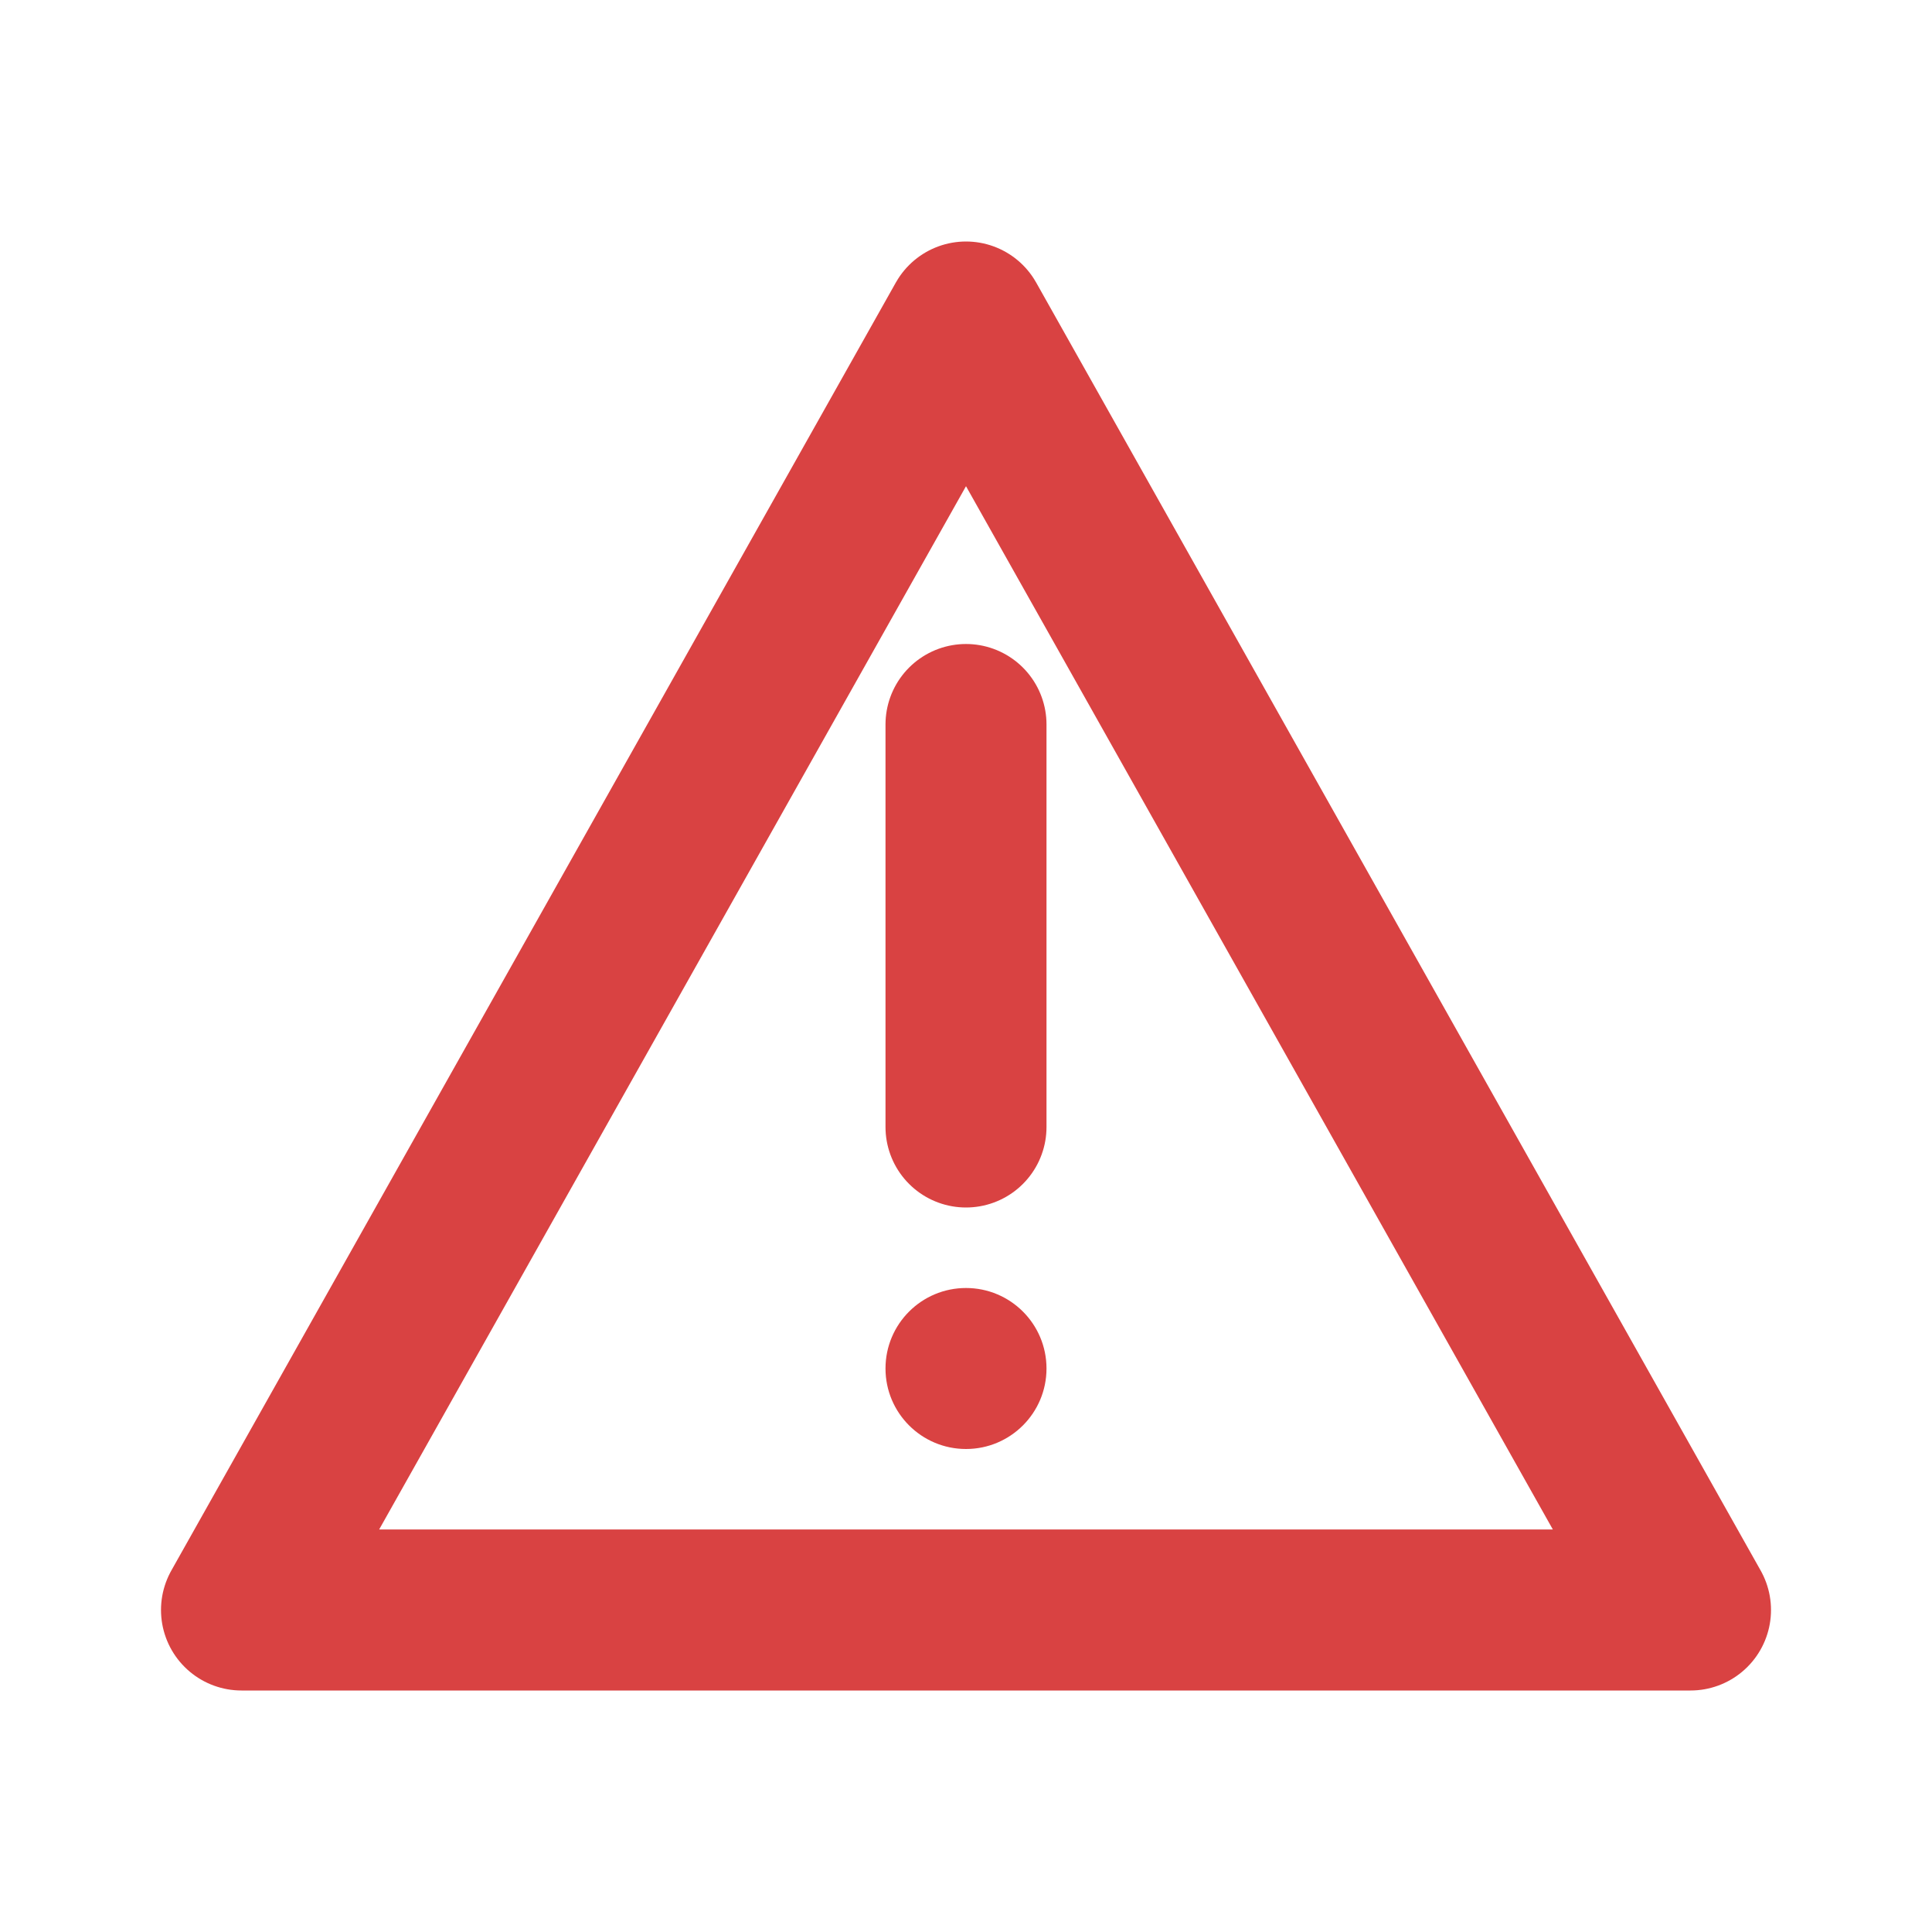
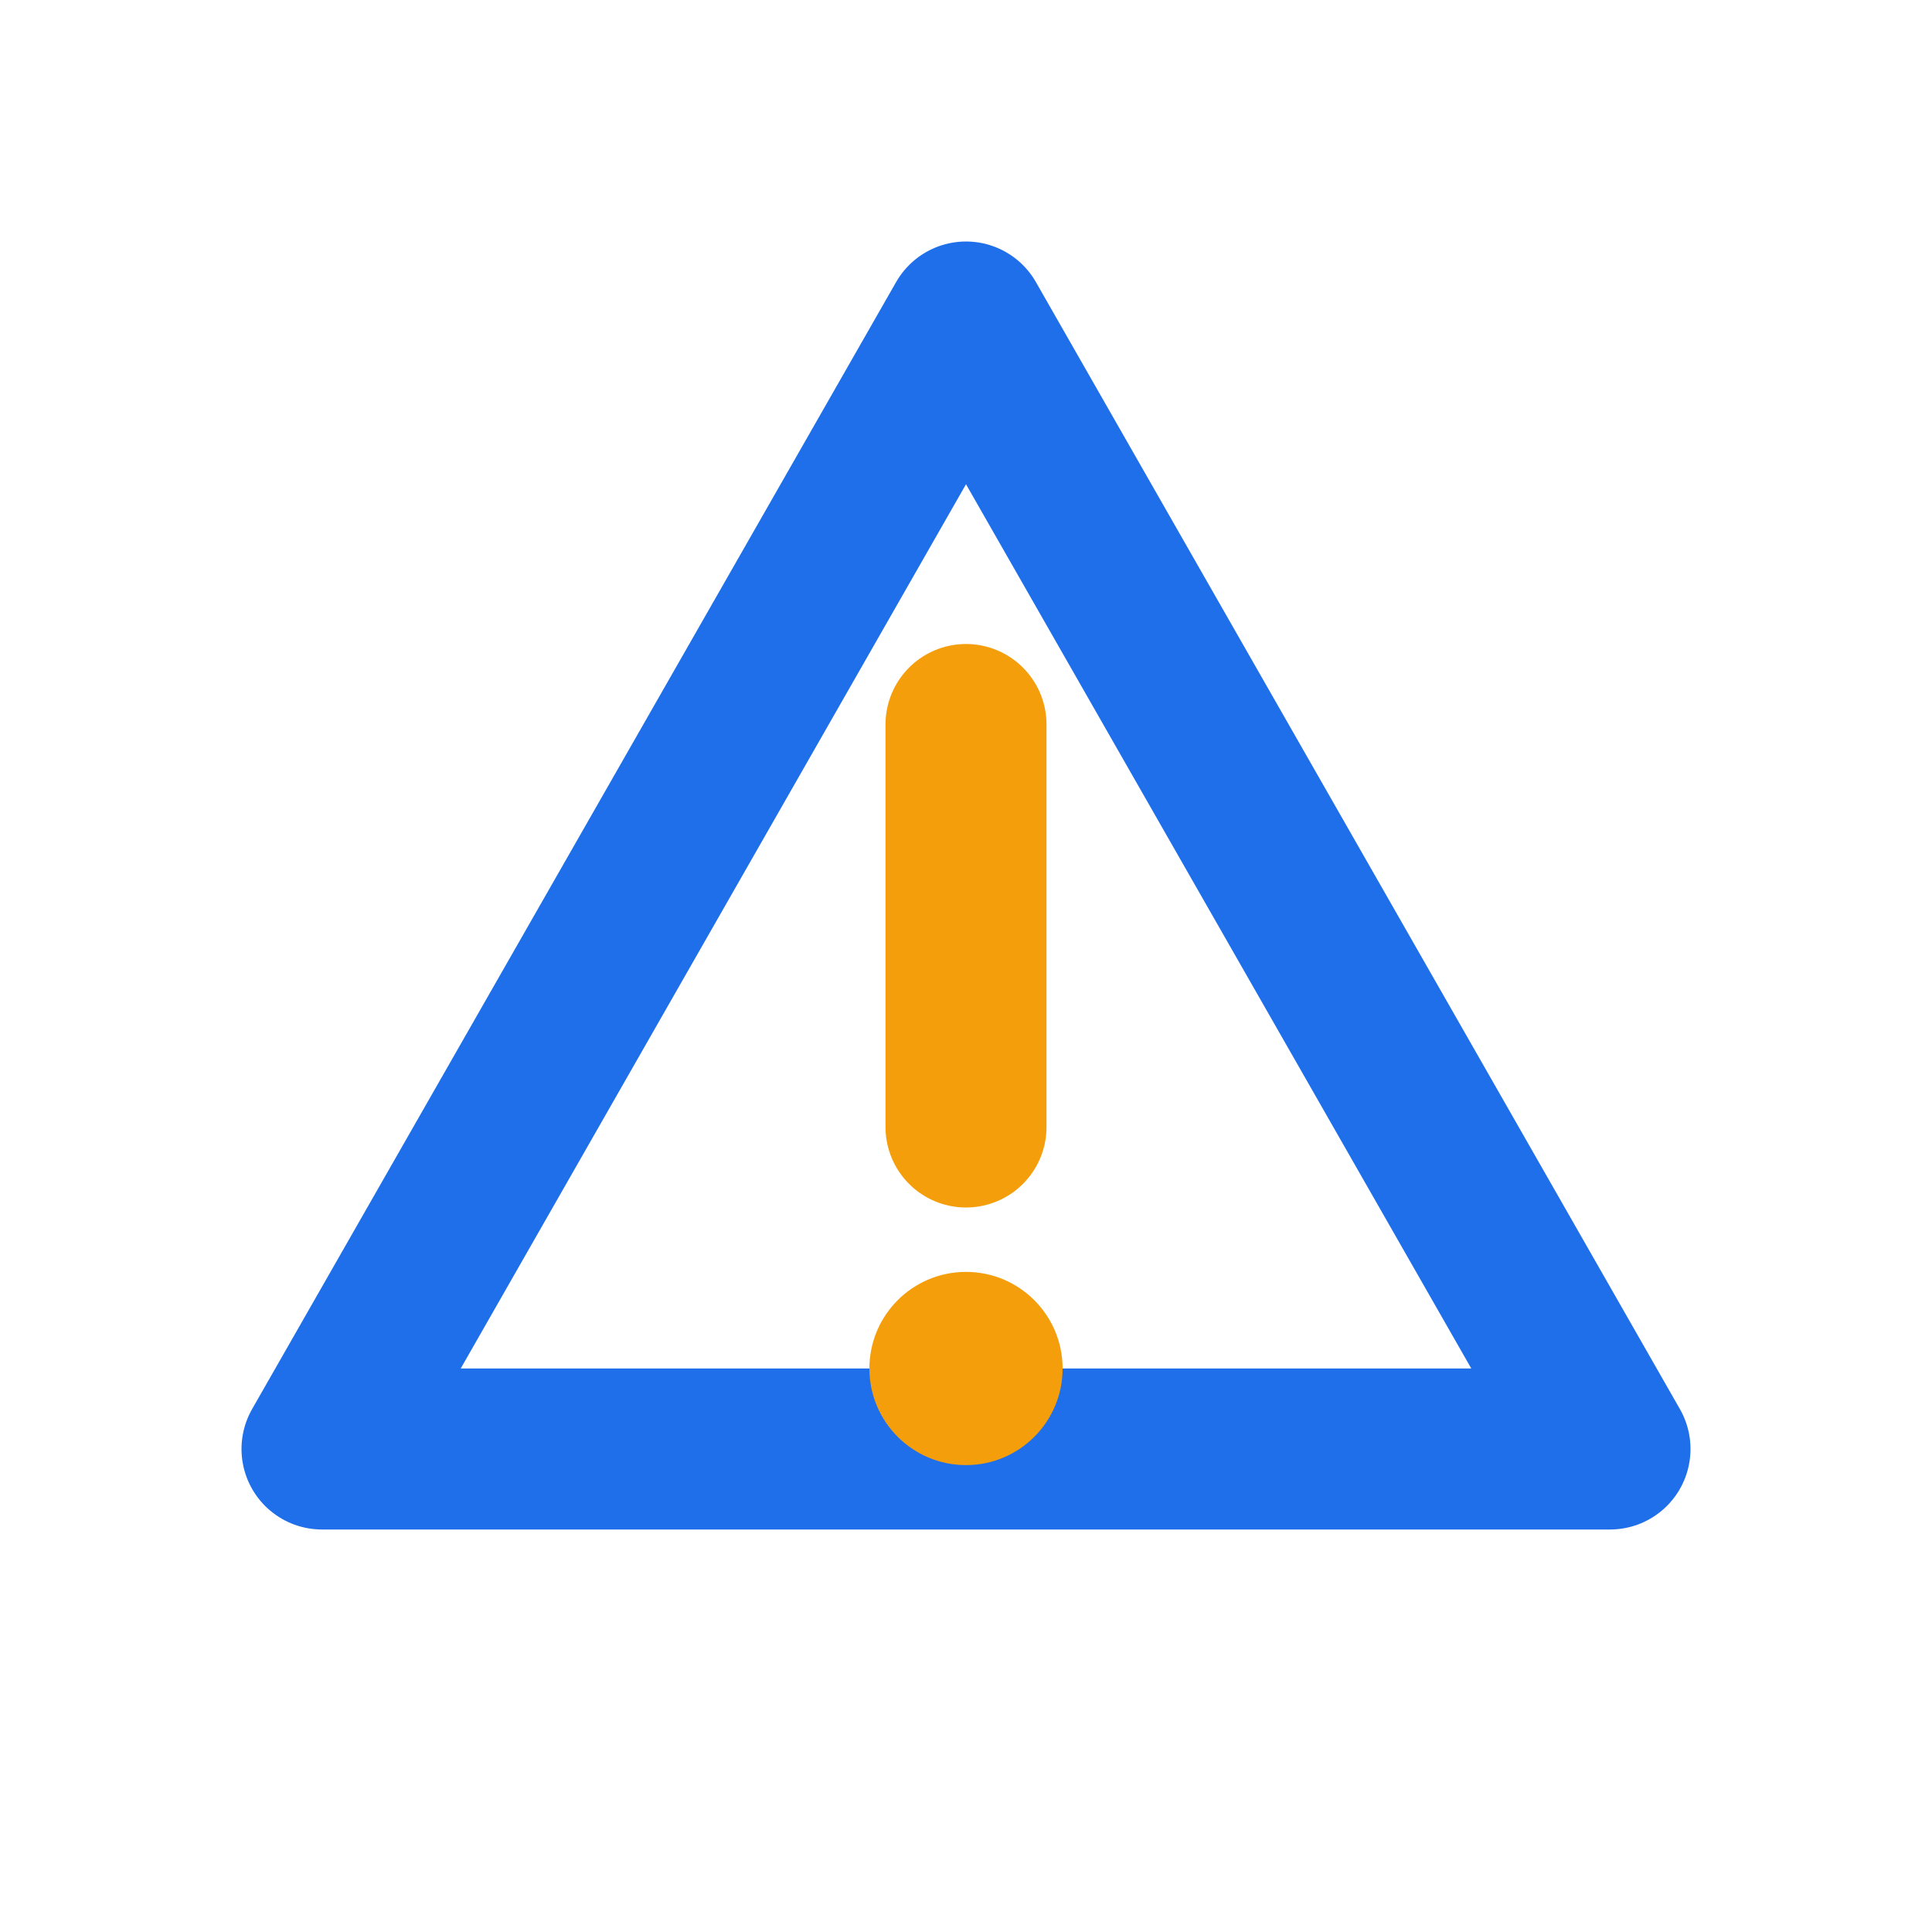
<svg xmlns="http://www.w3.org/2000/svg" viewBox="0 0 24 24">
-   <path d="M12 4l9 16H3z" fill="none" stroke="#d94242" stroke-width="2" stroke-linejoin="round" />
-   <path d="M12 9v5" fill="none" stroke="#d94242" stroke-width="2" stroke-linecap="round" />
-   <circle cx="12" cy="17" r="1" fill="#d94242" />
+   <path d="M12 4l8 14H4z" fill="none" stroke="#1f6feb" stroke-width="2" stroke-linejoin="round" />
+   <path d="M12 9v5" fill="none" stroke="#f59e0b" stroke-width="2" stroke-linecap="round" />
+   <circle cx="12" cy="17" r="1.2" fill="#f59e0b" />
</svg>
